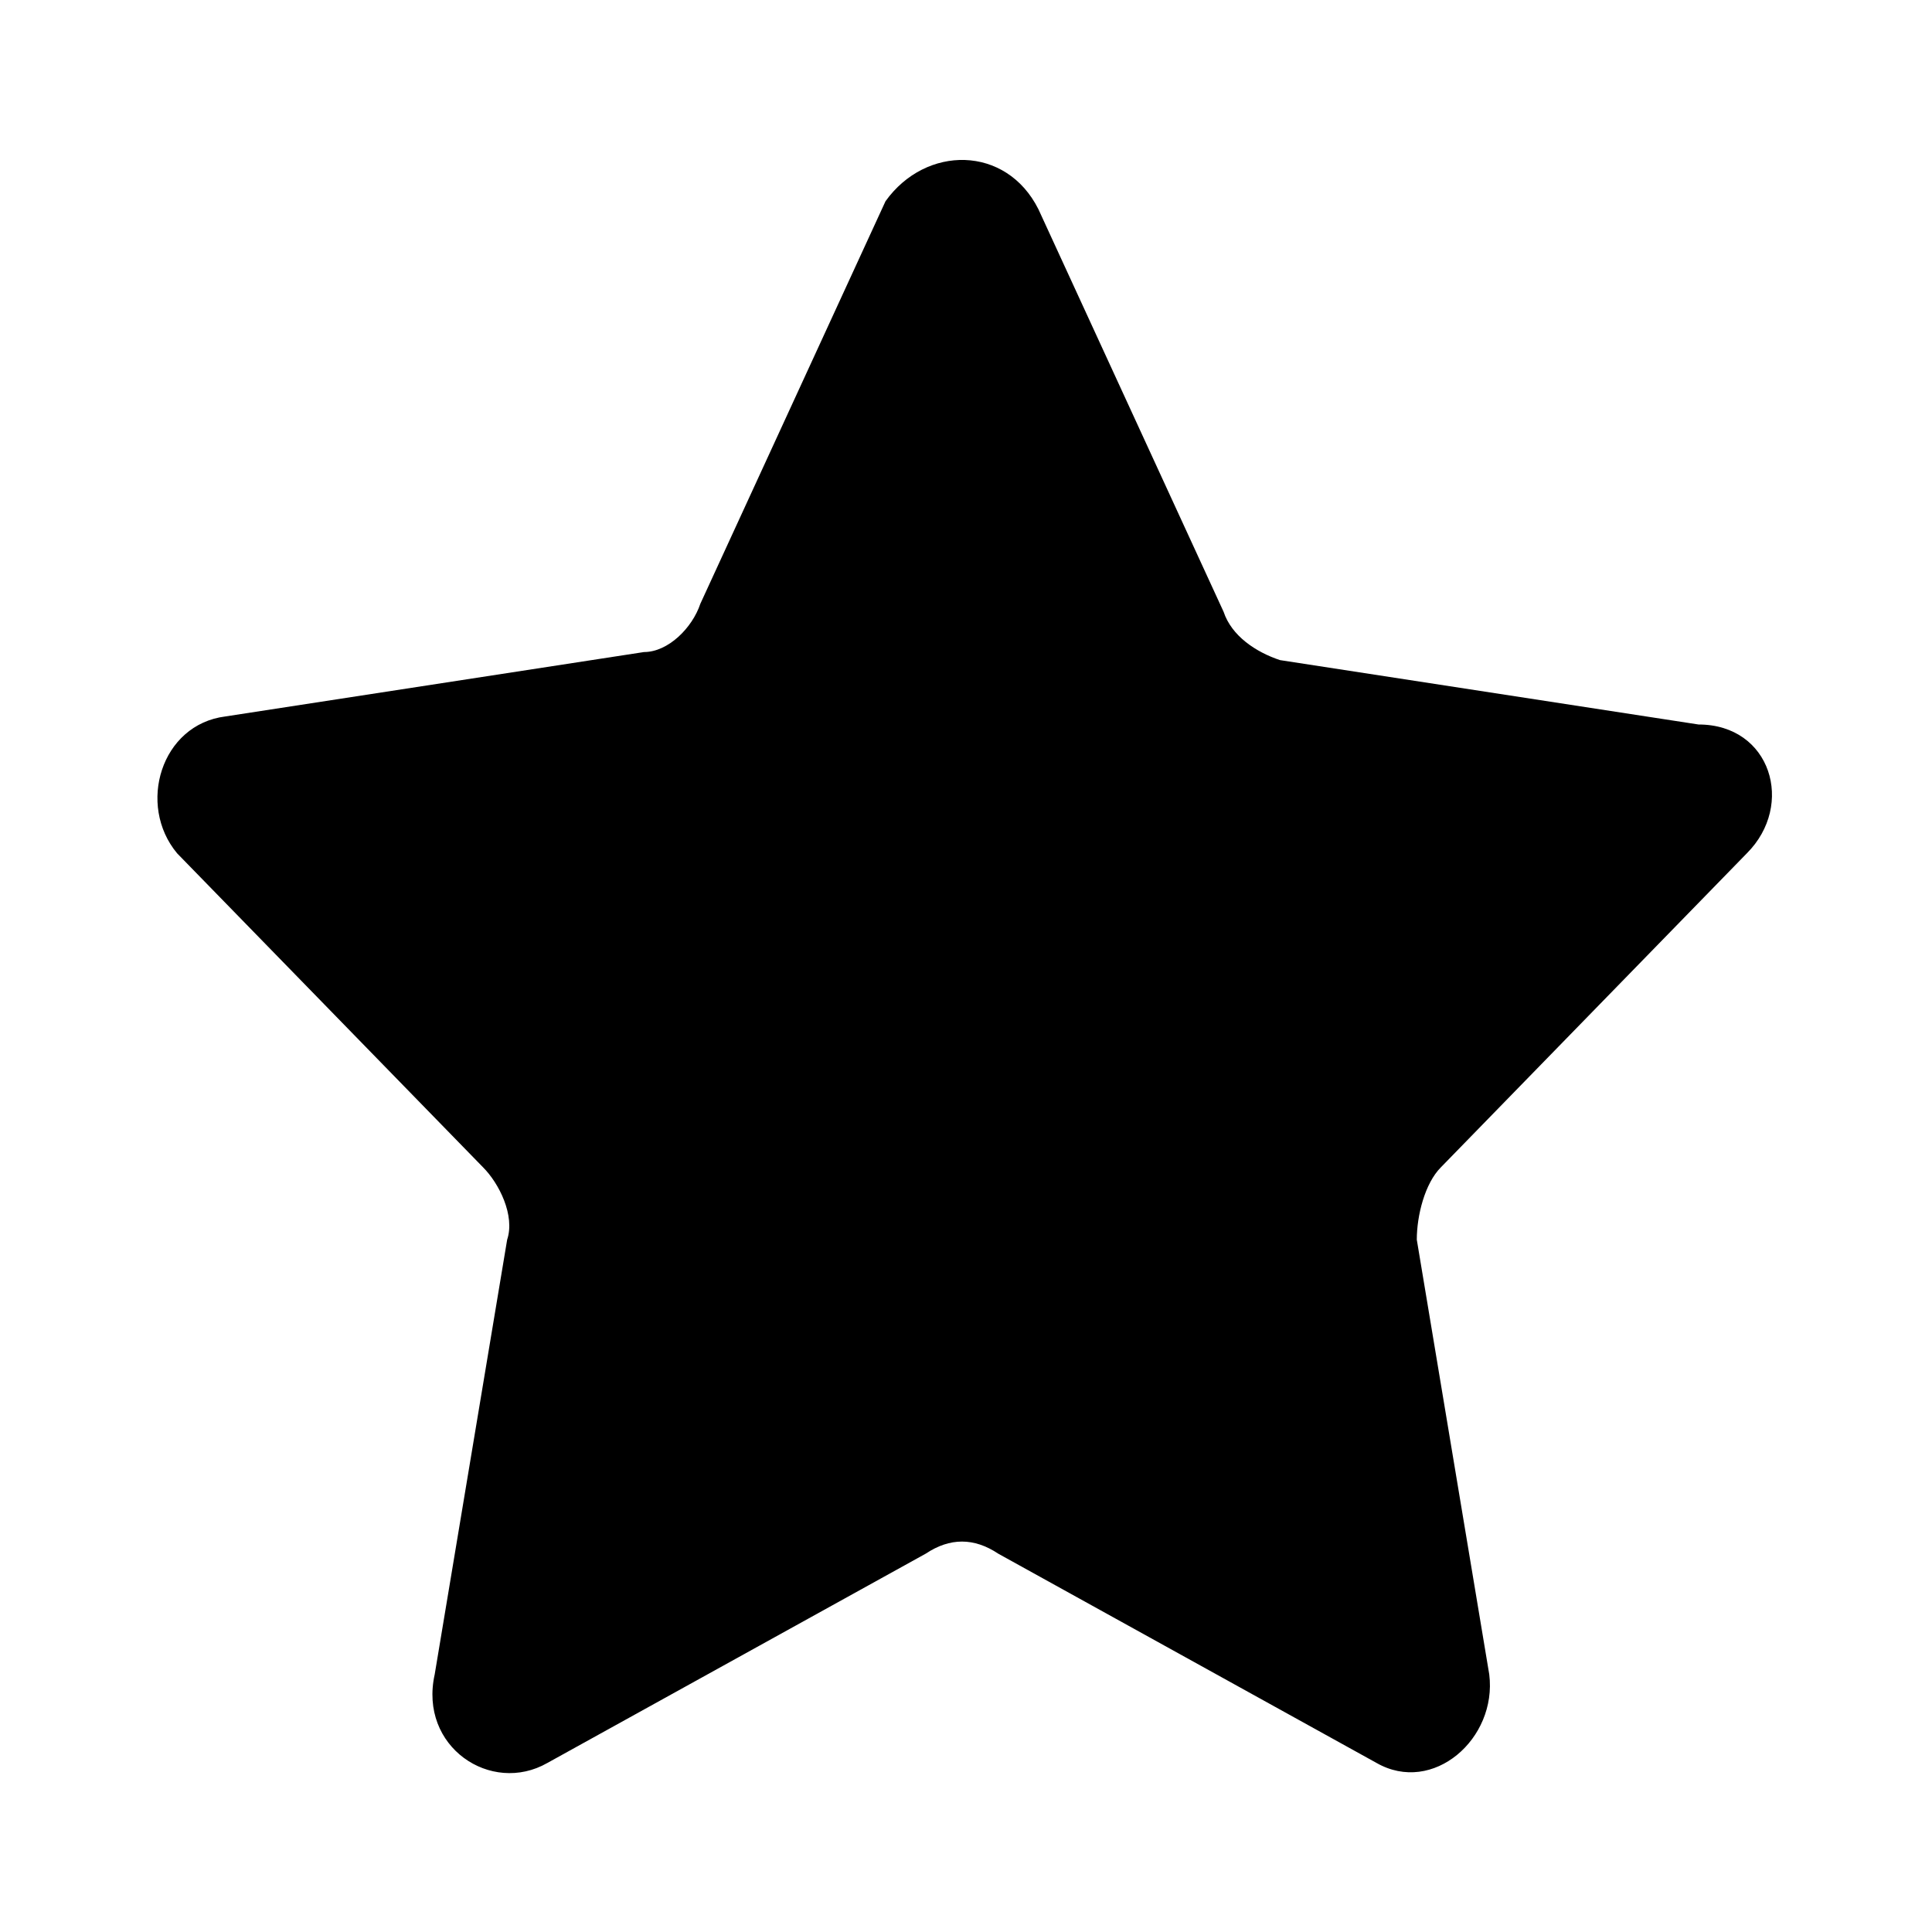
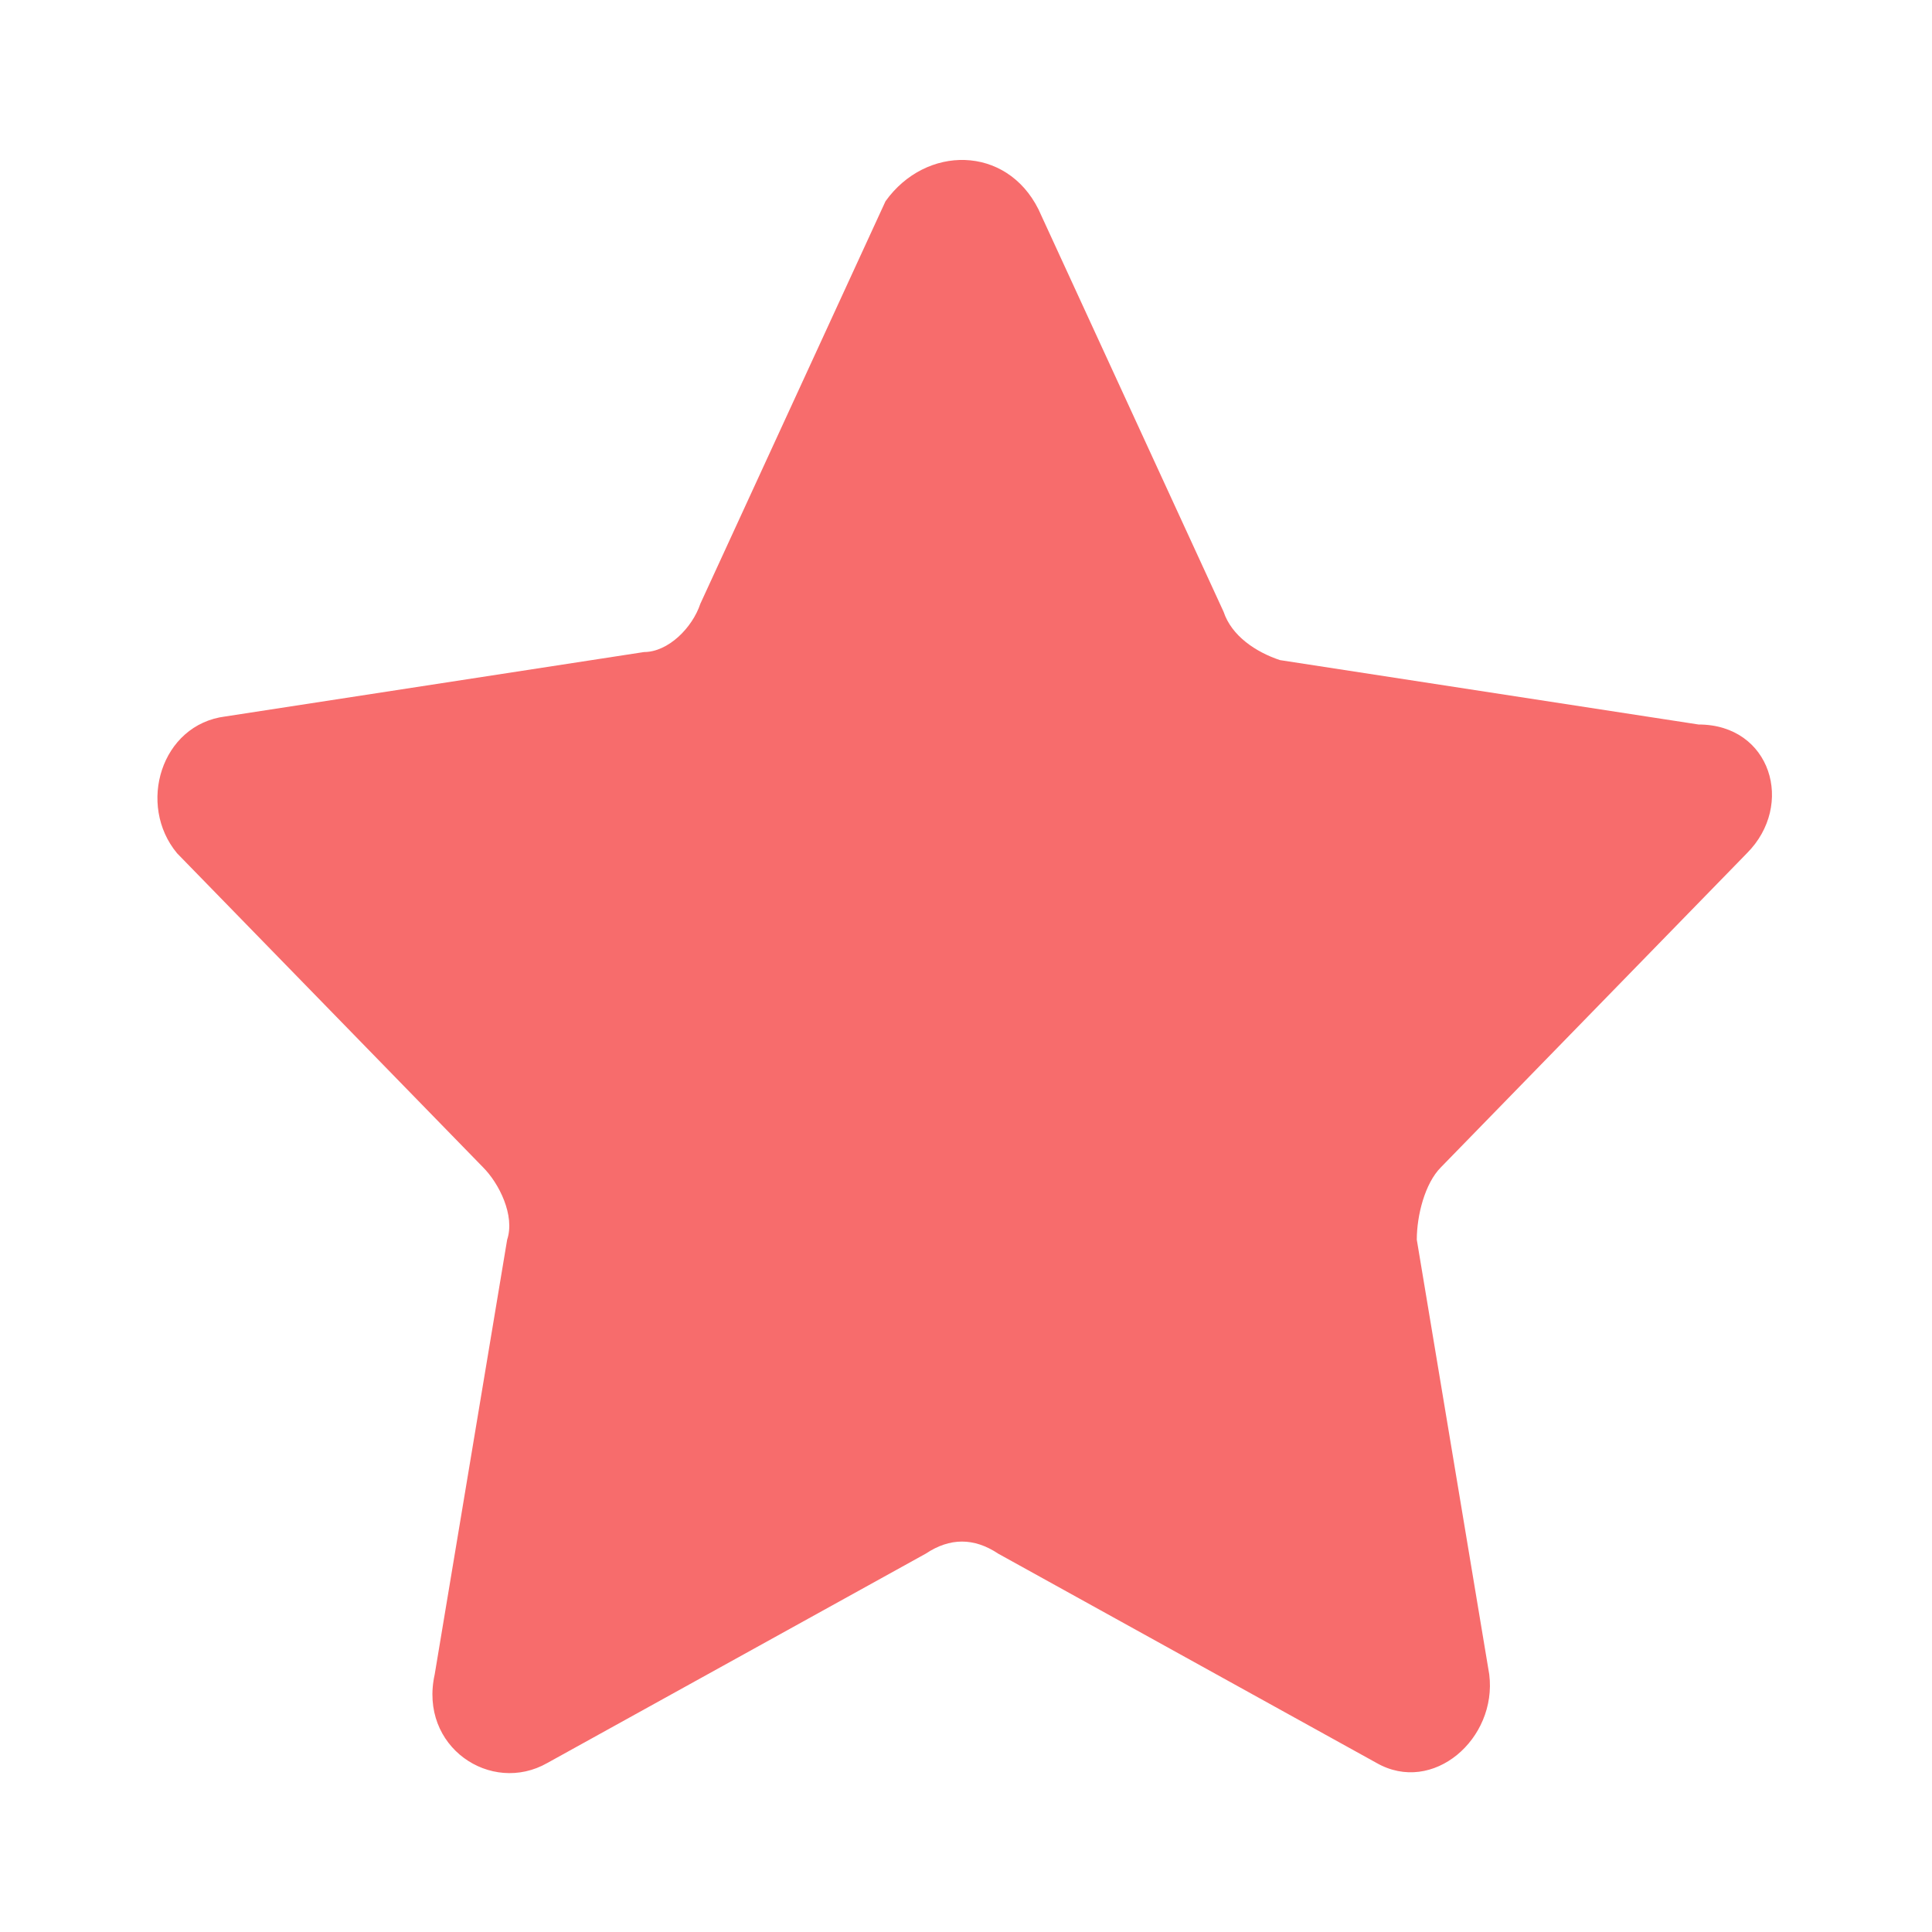
<svg xmlns="http://www.w3.org/2000/svg" style="enable-background:new 0 0 24 24;" version="1.1" viewBox="0 0 24 24" xml:space="preserve">
  <g id="info" />
  <g id="icons">
-     <path d="M12.9,2.6l2.3,5c0.1,0.3,0.4,0.5,0.7,0.6l5.2,0.8C22,9,22.3,10,21.7,10.6l-3.8,3.9c-0.2,0.2-0.3,0.6-0.3,0.9   l0.9,5.4c0.1,0.8-0.7,1.5-1.4,1.1l-4.7-2.6c-0.3-0.2-0.6-0.2-0.9,0l-4.7,2.6c-0.7,0.4-1.6-0.2-1.4-1.1l0.9-5.4   c0.1-0.3-0.1-0.7-0.3-0.9l-3.8-3.9C1.7,10,2,9,2.8,8.9l5.2-0.8c0.3,0,0.6-0.3,0.7-0.6l2.3-5C11.5,1.8,12.5,1.8,12.9,2.6z" id="favorite" />
+     <path d="M12.9,2.6l2.3,5c0.1,0.3,0.4,0.5,0.7,0.6l5.2,0.8C22,9,22.3,10,21.7,10.6l-3.8,3.9c-0.2,0.2-0.3,0.6-0.3,0.9   l0.9,5.4c0.1,0.8-0.7,1.5-1.4,1.1l-4.7-2.6c-0.3-0.2-0.6-0.2-0.9,0l-4.7,2.6c-0.7,0.4-1.6-0.2-1.4-1.1l0.9-5.4   c0.1-0.3-0.1-0.7-0.3-0.9l-3.8-3.9C1.7,10,2,9,2.8,8.9l5.2-0.8c0.3,0,0.6-0.3,0.7-0.6l2.3-5C11.5,1.8,12.5,1.8,12.9,2.6z" id="favorite" fill="#f76c6c" />
  </g>
</svg>
